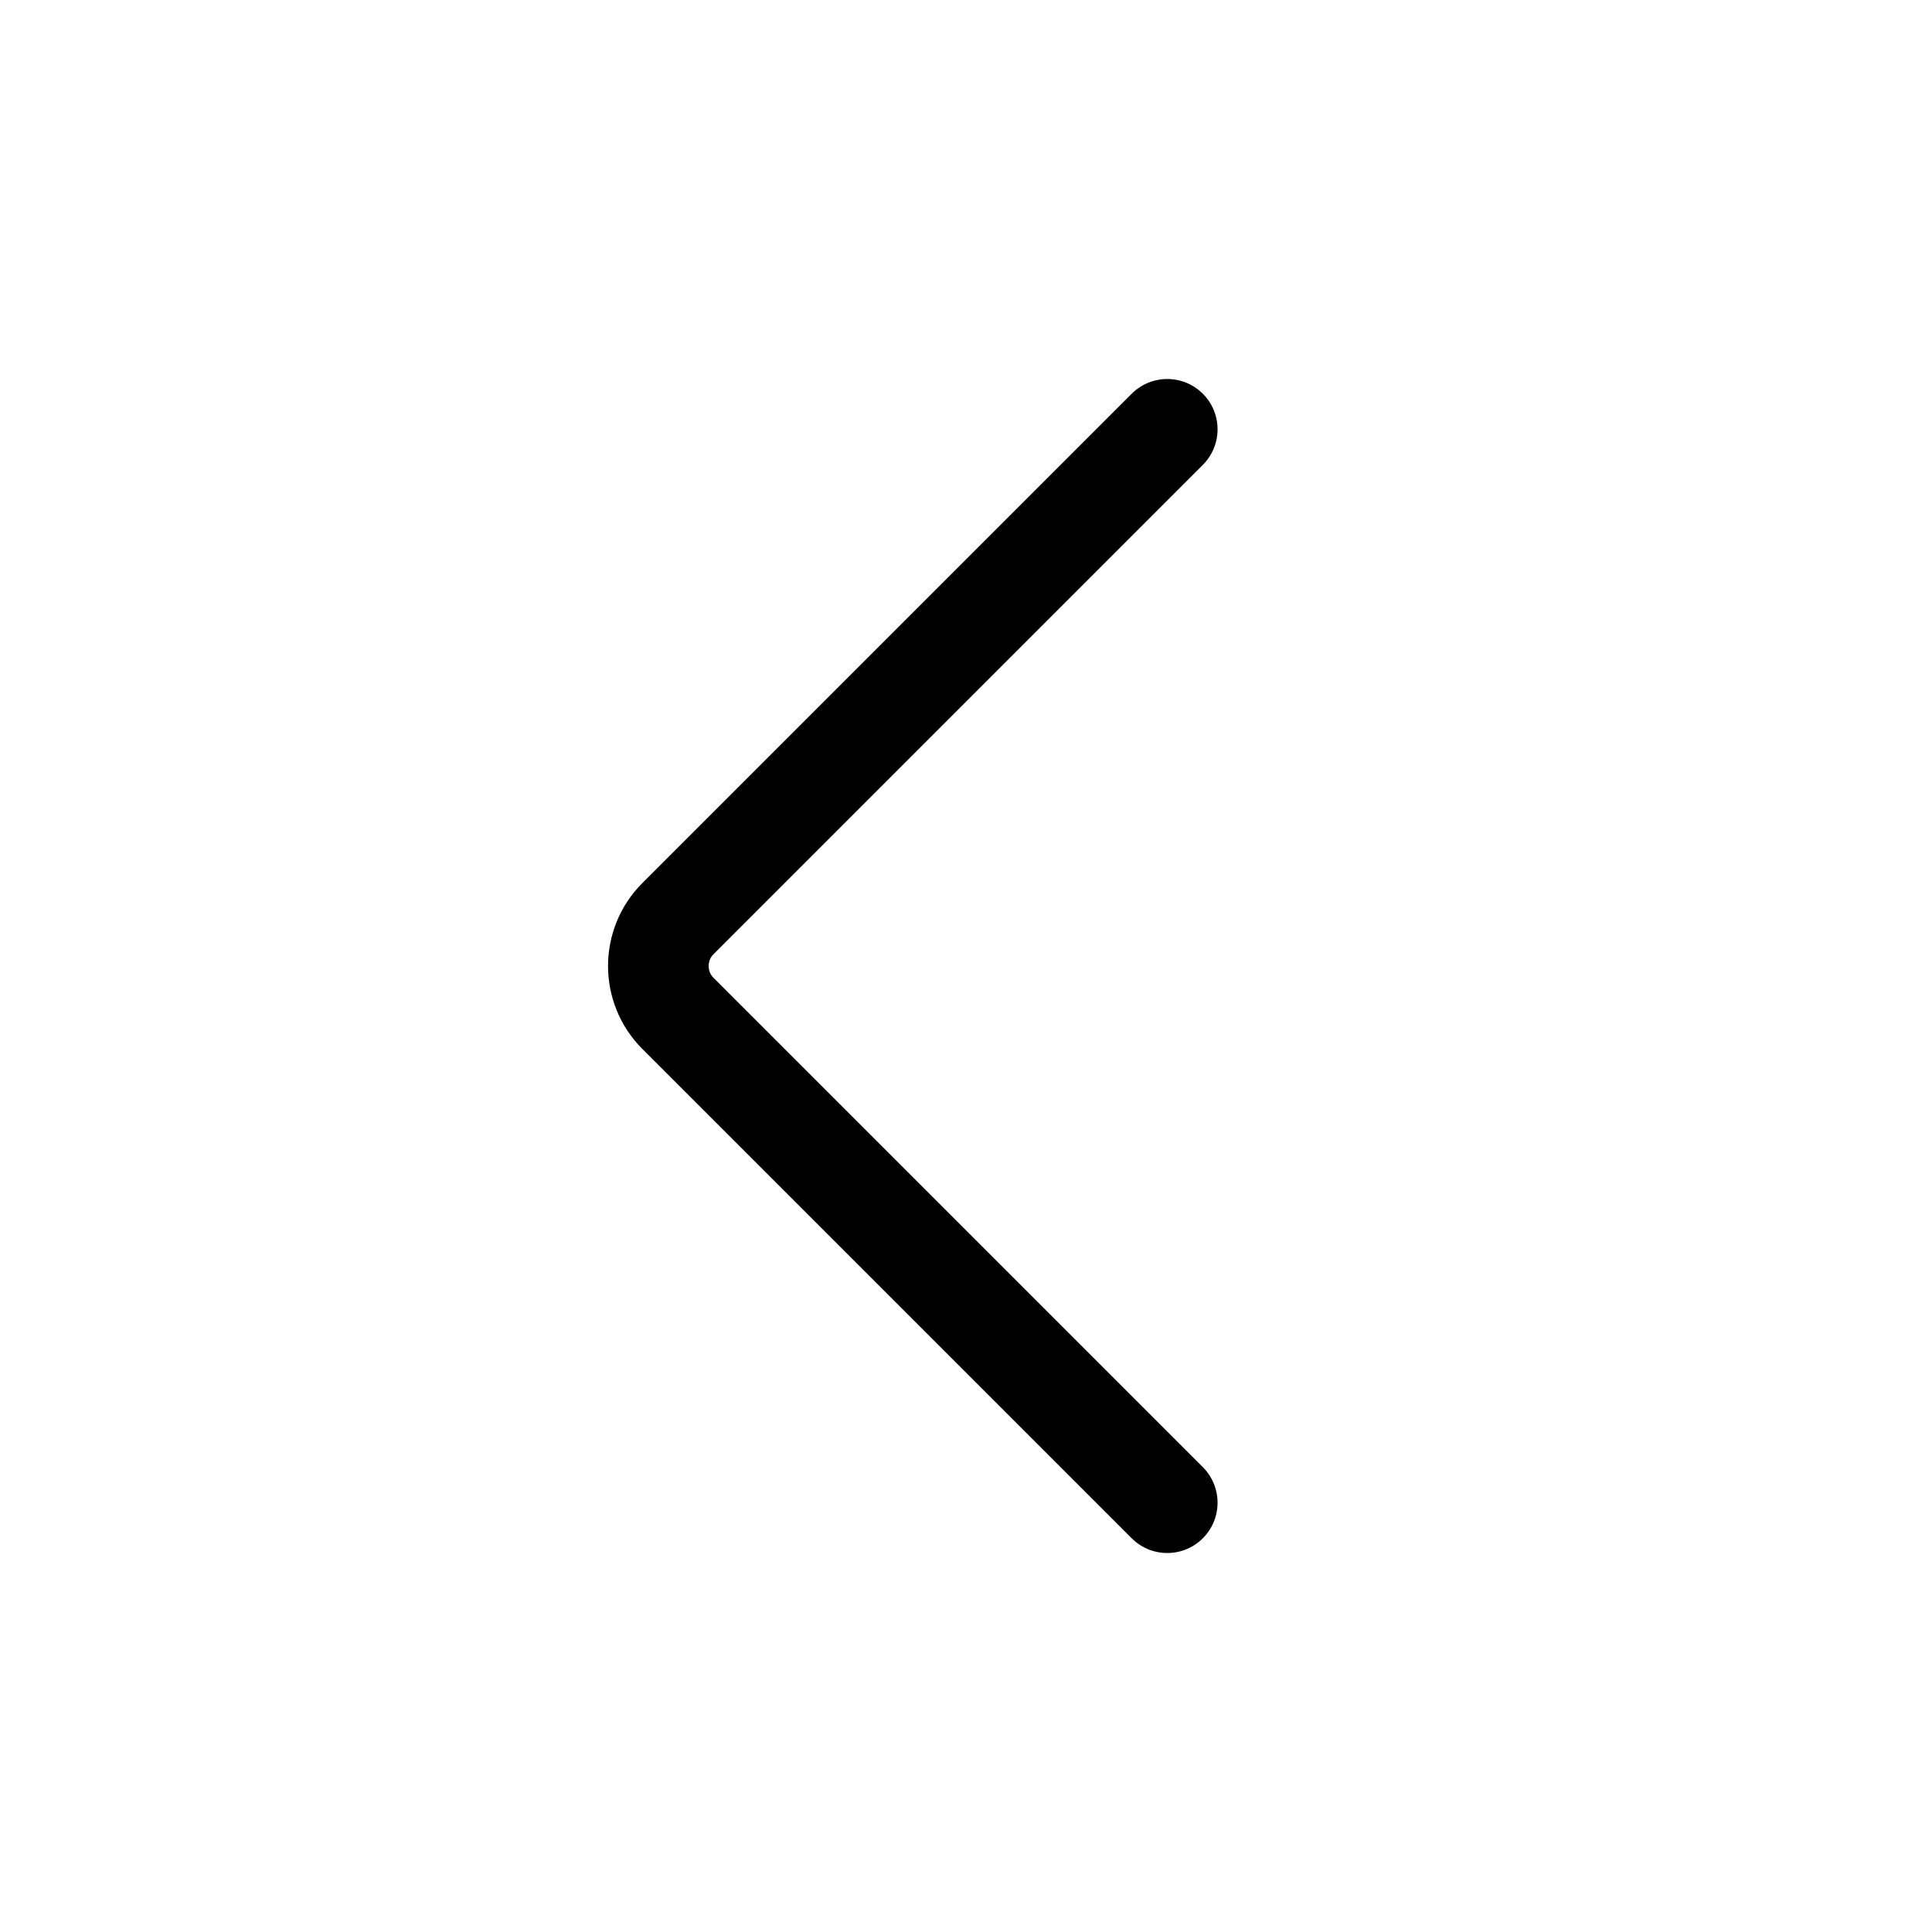
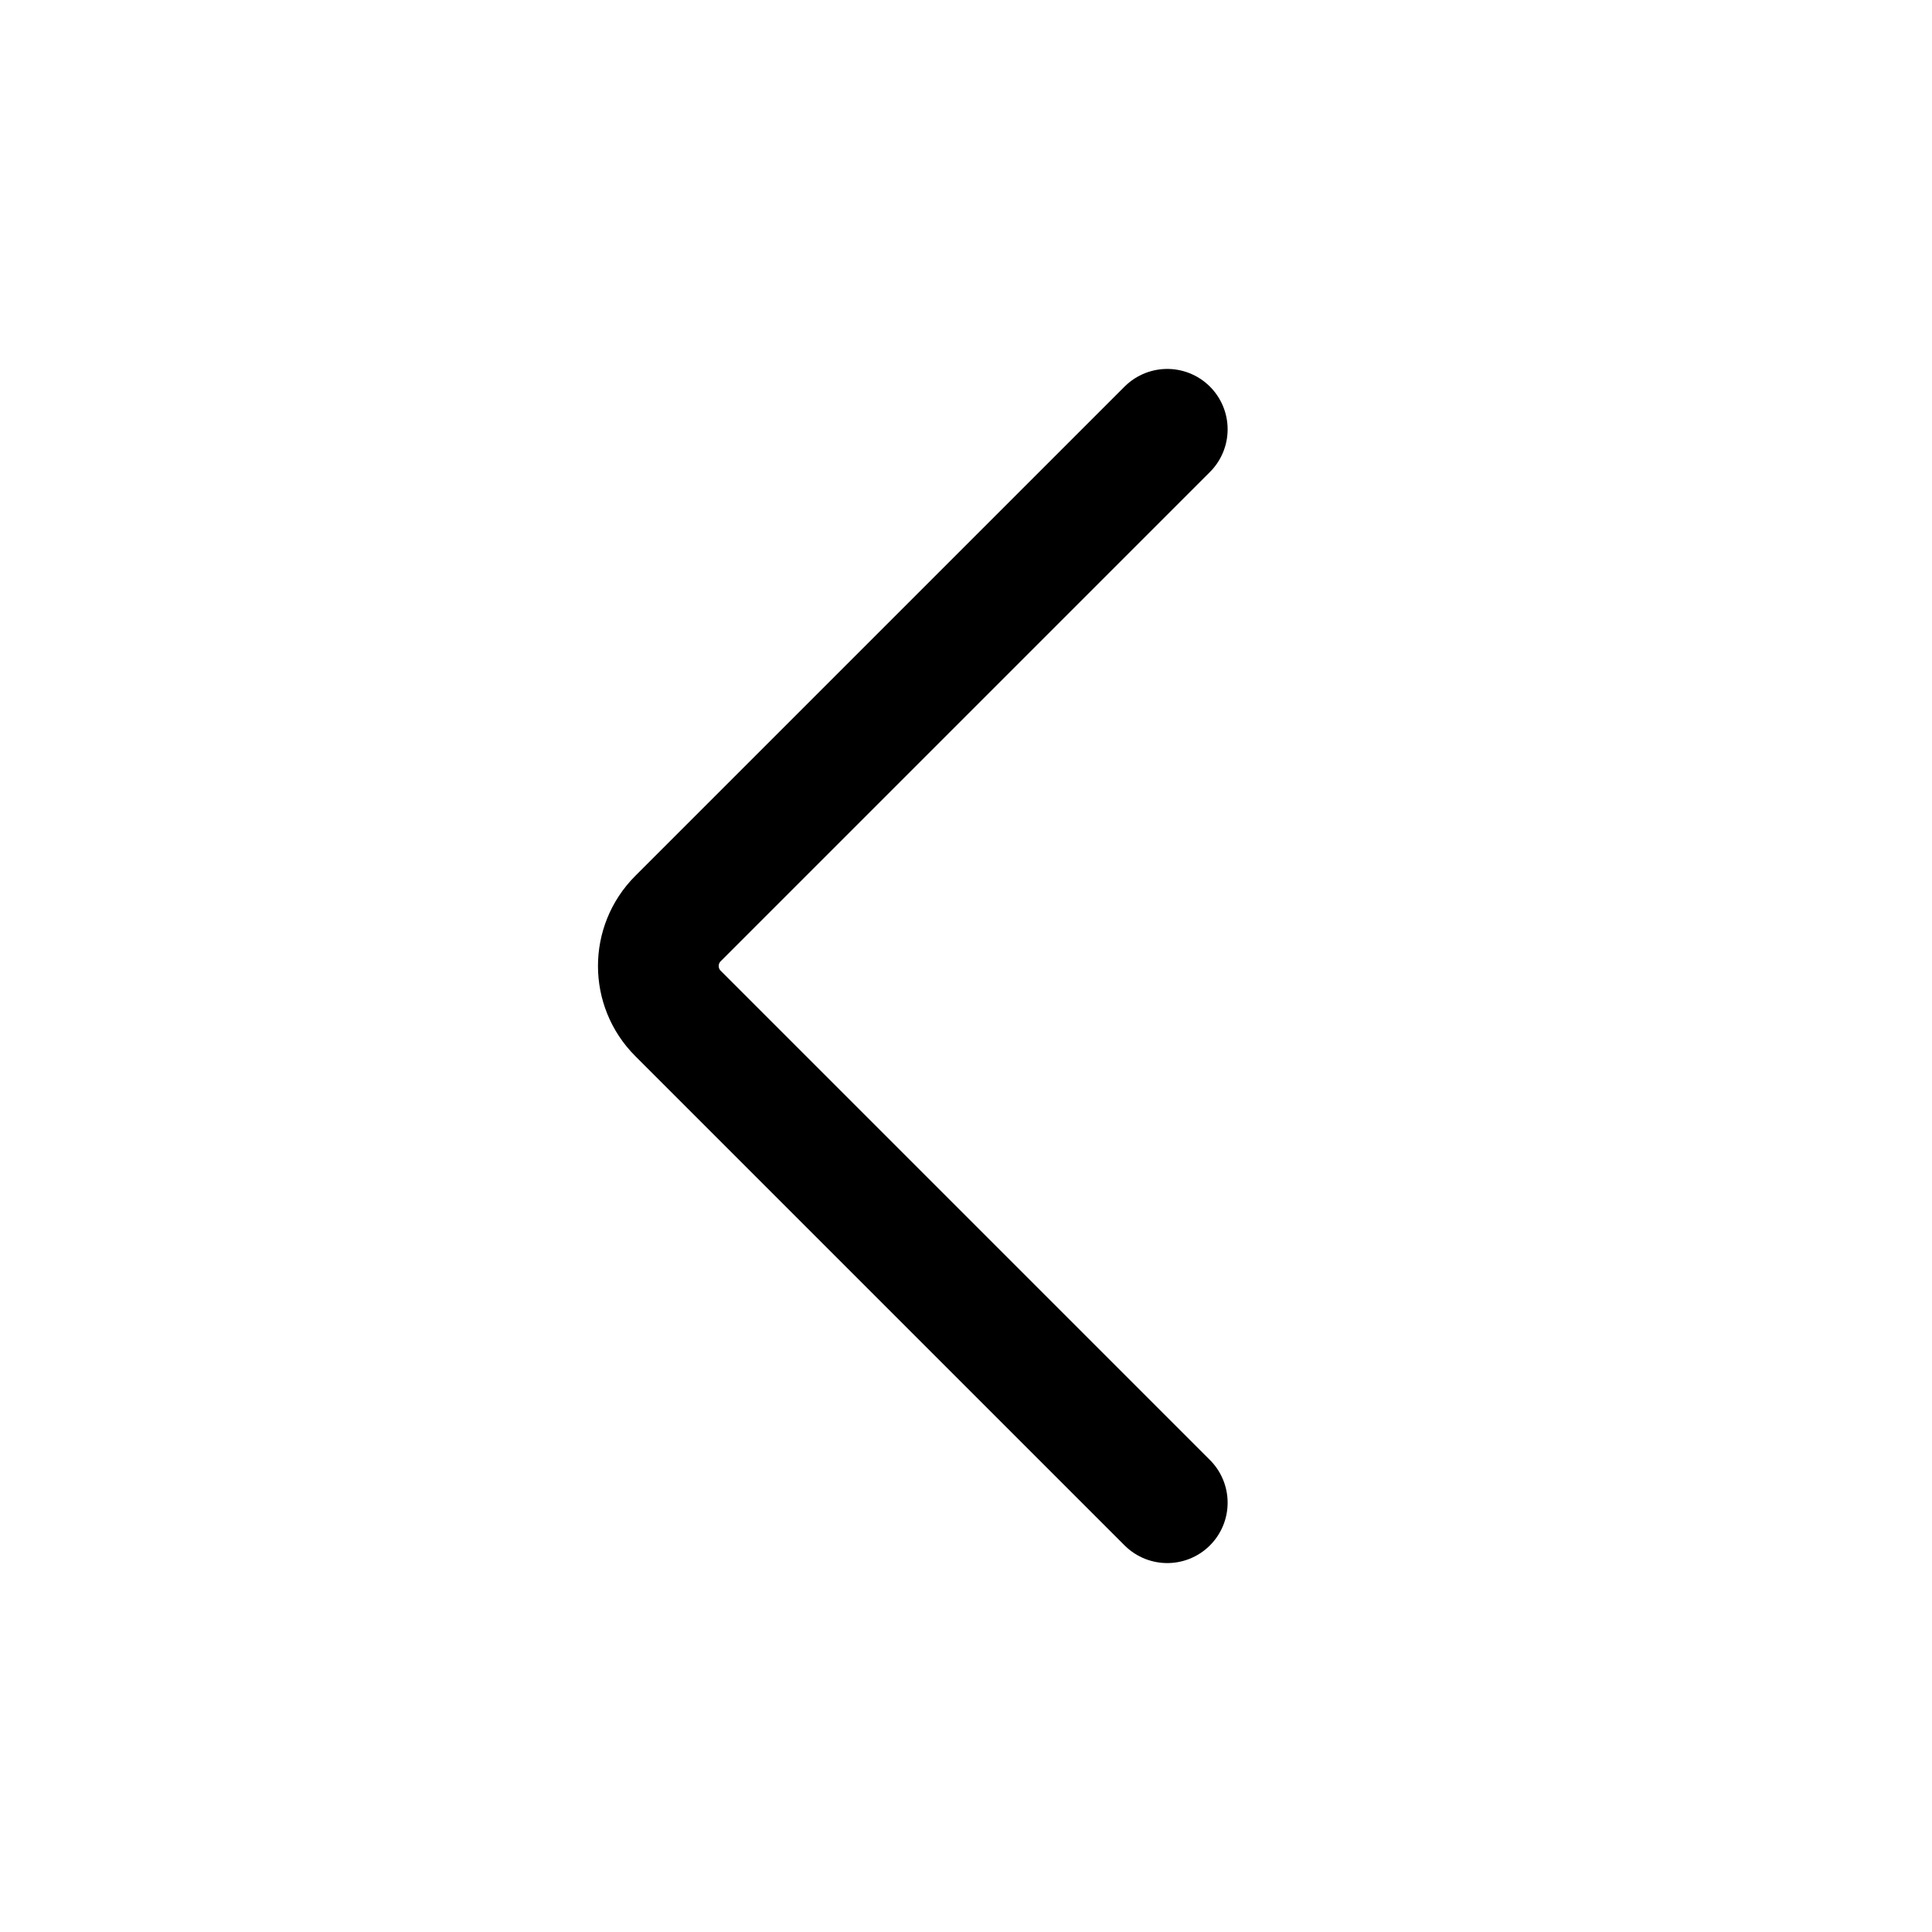
<svg xmlns="http://www.w3.org/2000/svg" width="24" height="24" viewBox="0 0 24 24" fill="none">
-   <path d="M14.5 18.667L8.422 12.589C8.097 12.264 8.097 11.736 8.422 11.411L14.5 5.333" stroke="black" stroke-width="1.25" stroke-linecap="round" stroke-linejoin="round" />
+   <path d="M14.5 18.667L8.422 12.589C8.097 12.264 8.097 11.736 8.422 11.411L14.5 5.333" stroke="black" stroke-width="1.5" stroke-linecap="round" stroke-linejoin="round" />
</svg>
